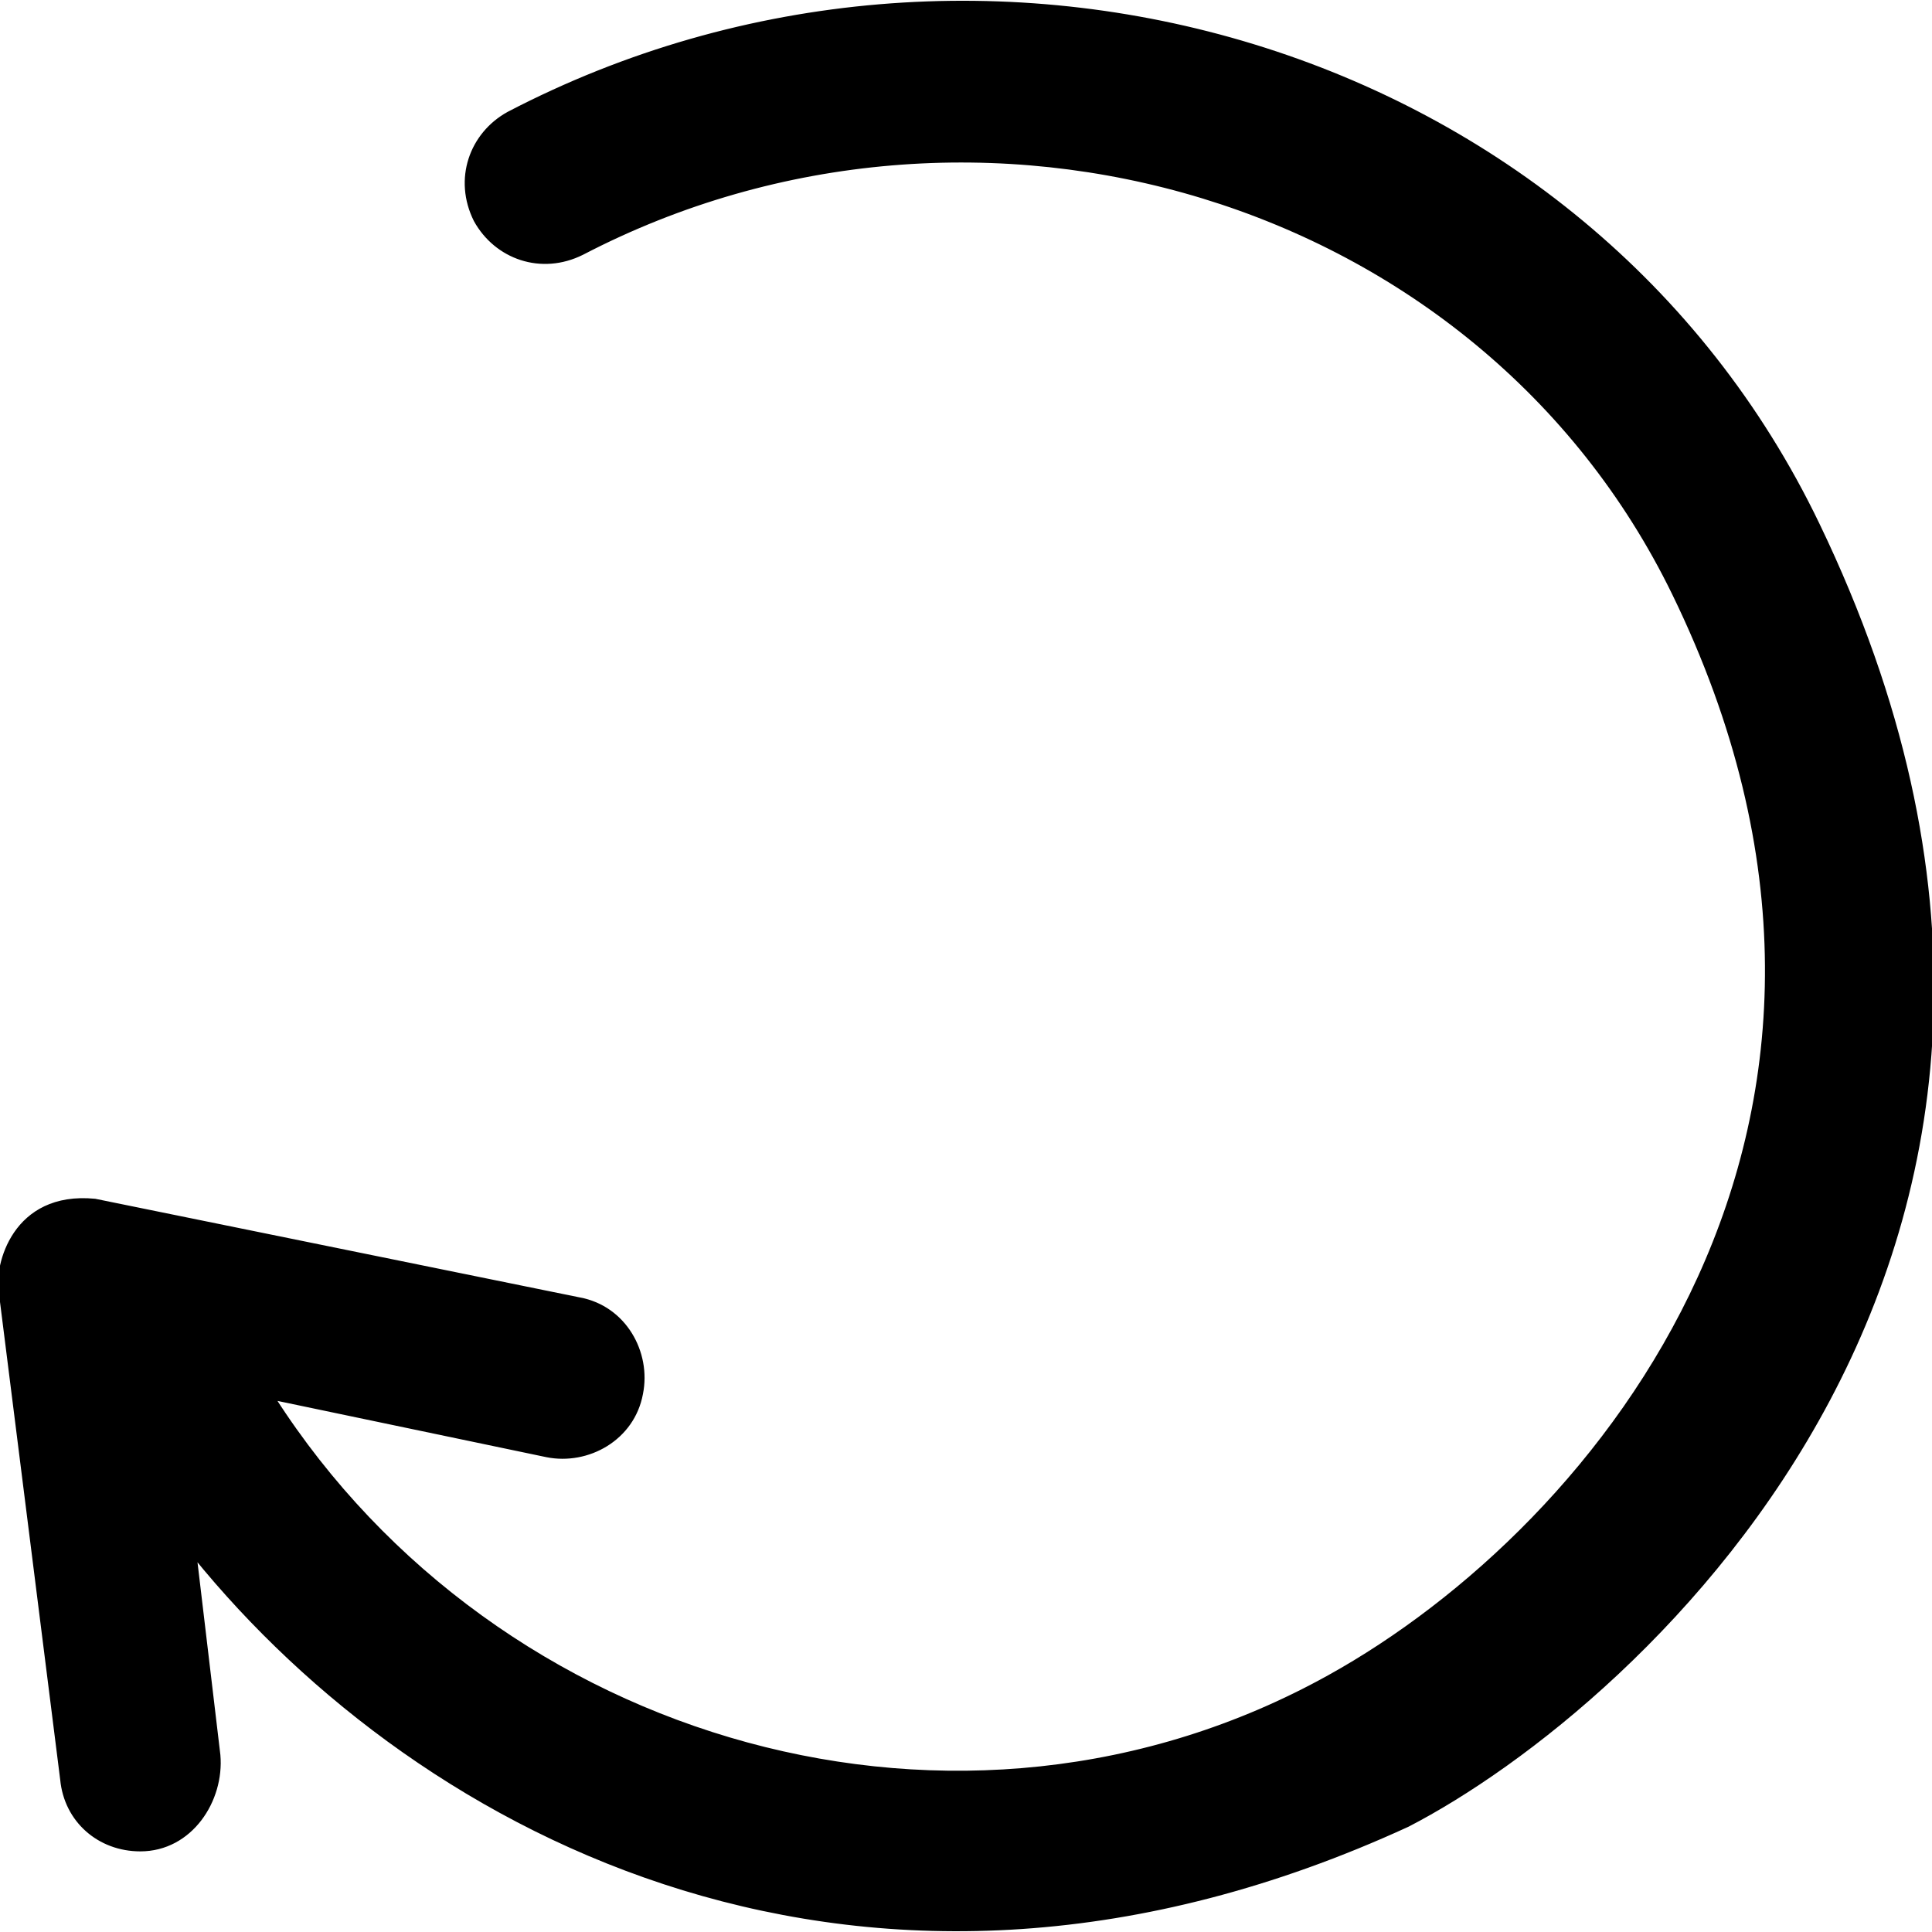
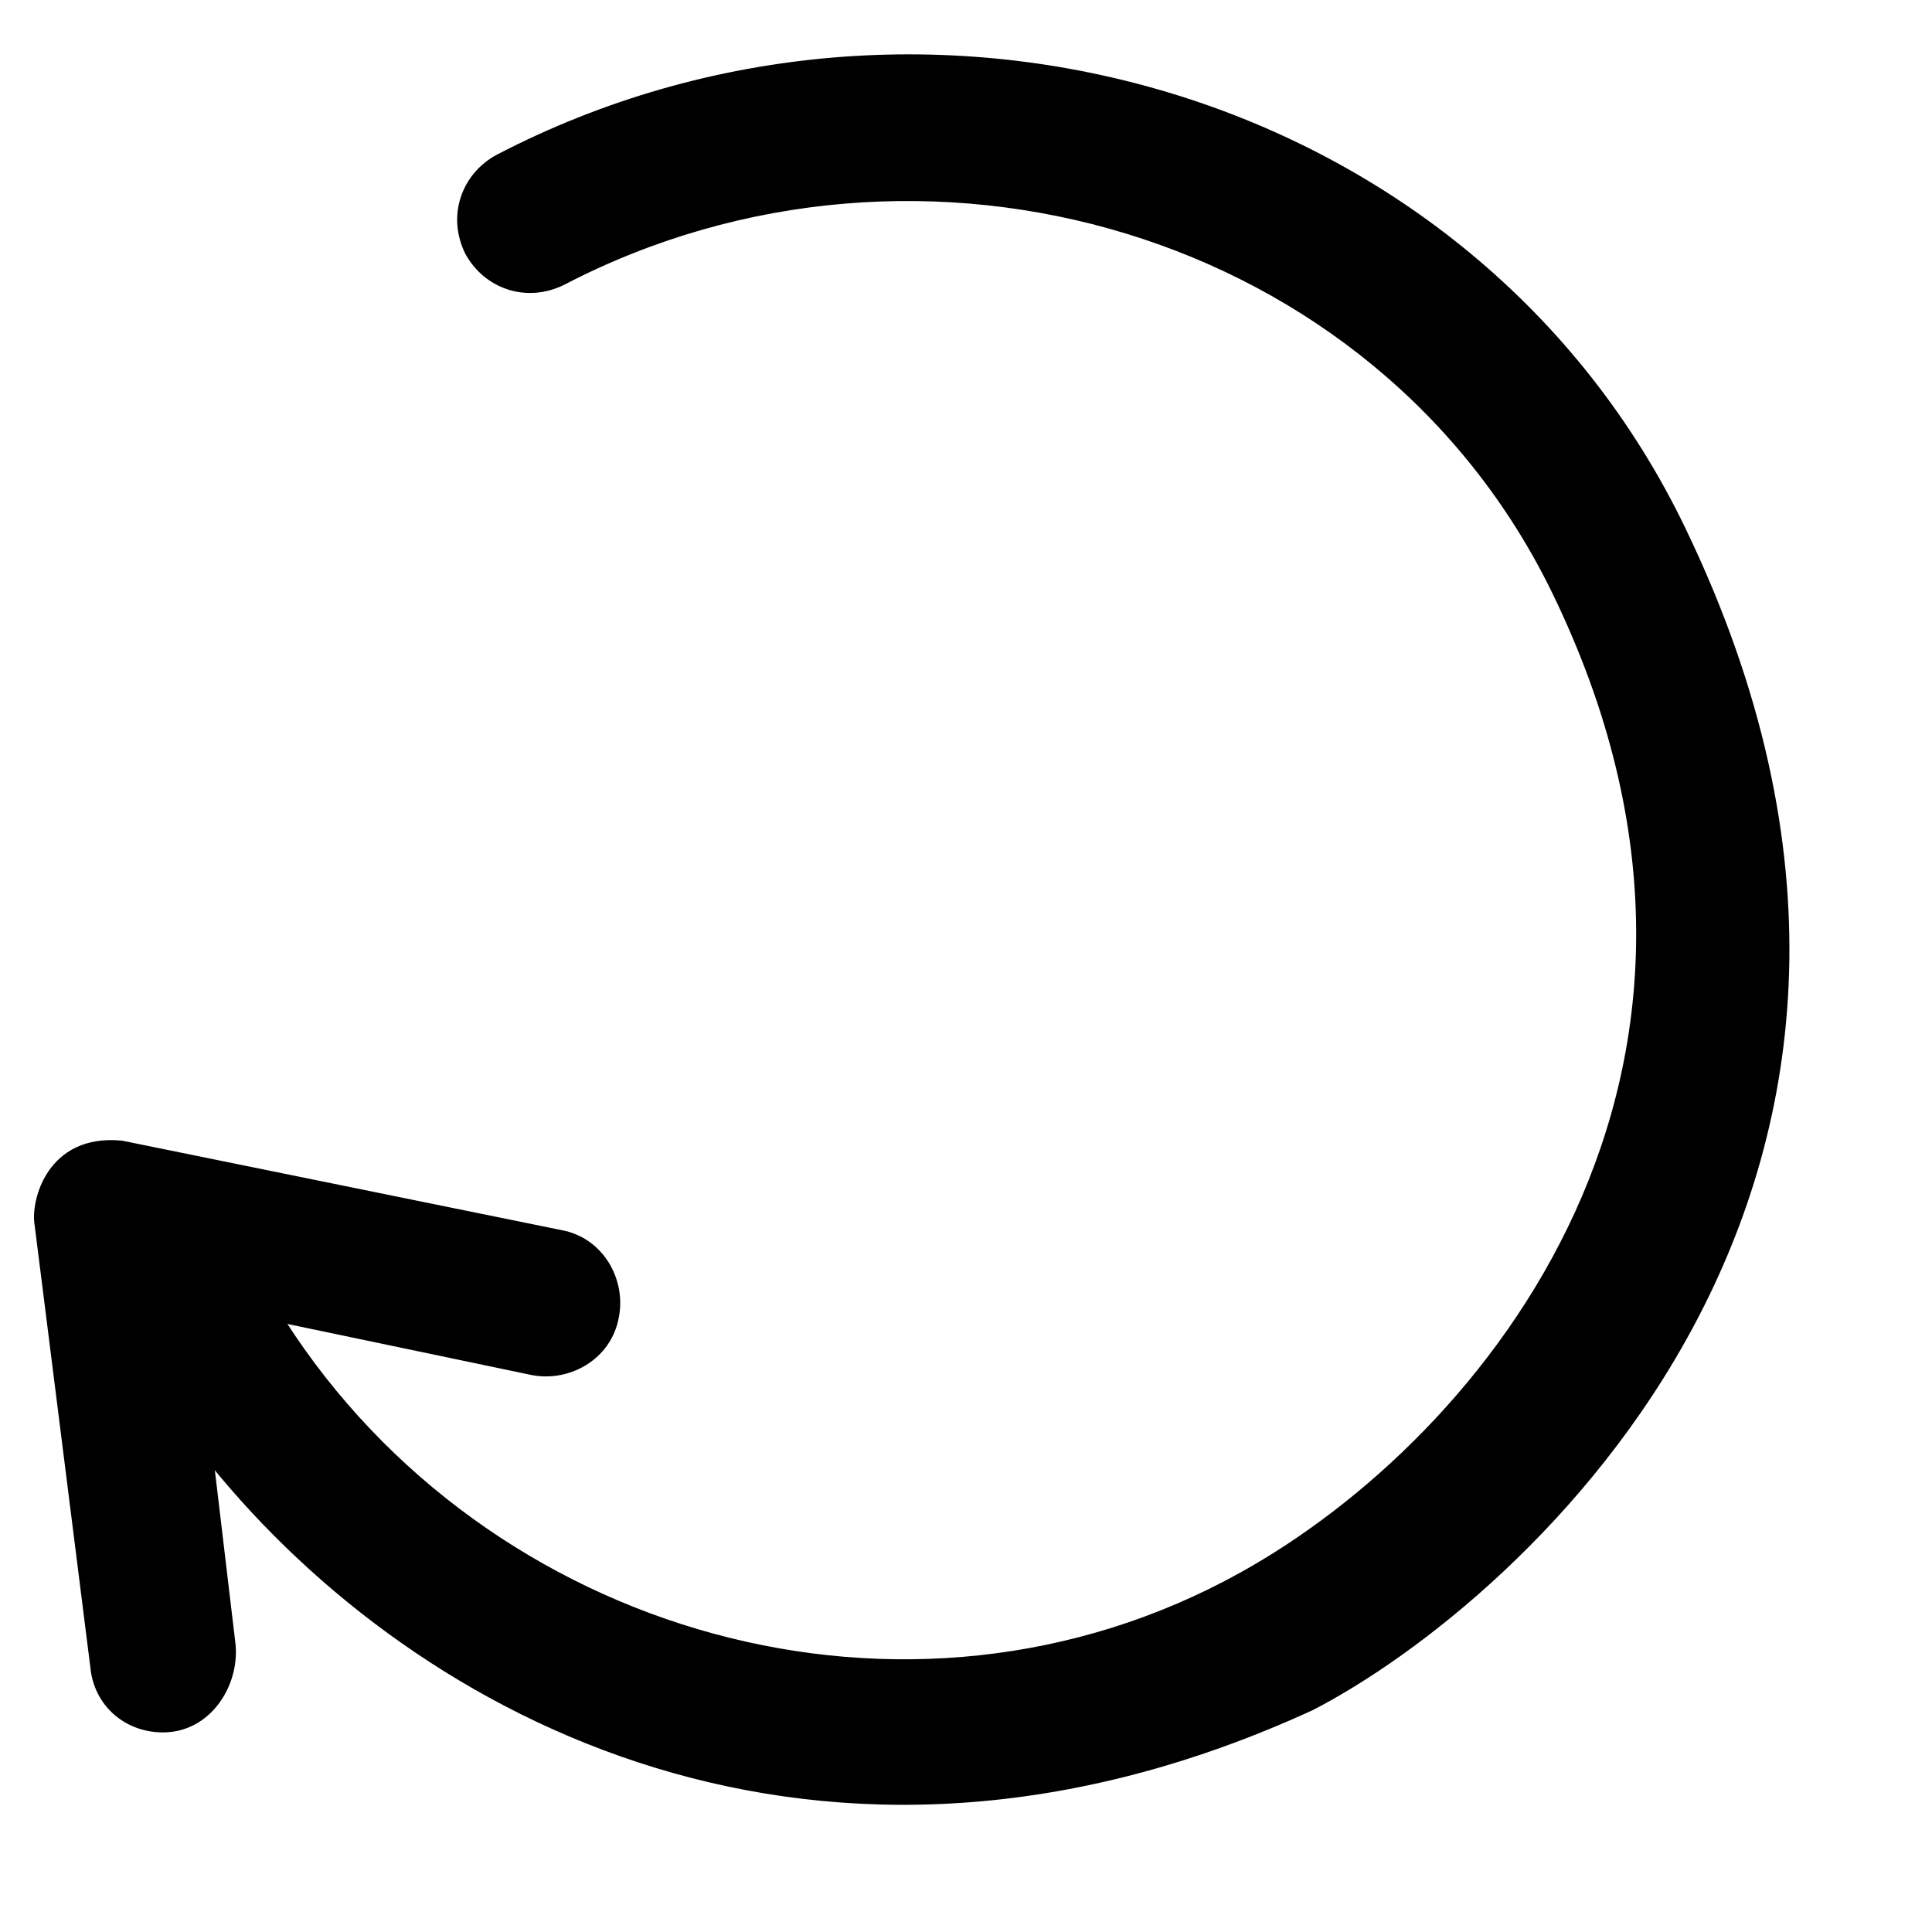
- <svg xmlns="http://www.w3.org/2000/svg" fill="currentcolor" stroke="currentcolor" version="1.1" id="Capa_1" viewBox="0 0 489.645 489.645">
+ <svg xmlns="http://www.w3.org/2000/svg" fill="currentcolor" stroke="currentcolor" version="1.1" id="Capa_1" viewBox="-10 -15 540 540">
  <path d="M460.656,132.911c-58.7-122.1-212.2-166.5-331.8-104.1c-9.4,5.2-13.5,16.6-8.3,27c5.2,9.4,16.6,13.5,27,8.3   c99.9-52,227.4-14.9,276.7,86.3c65.4,134.3-19,236.7-87.4,274.6c-93.1,51.7-211.2,17.4-267.6-70.7l69.3,14.5   c10.4,2.1,21.8-4.2,23.9-15.6c2.1-10.4-4.2-21.8-15.6-23.9l-122.8-25c-20.6-2-25,16.6-23.9,22.9l15.6,123.8   c1,10.4,9.4,17.7,19.8,17.7c12.8,0,20.8-12.5,19.8-23.9l-6-50.5c57.4,70.8,170.3,131.2,307.4,68.2   C414.856,432.511,548.256,314.811,460.656,132.911z" />
</svg>
